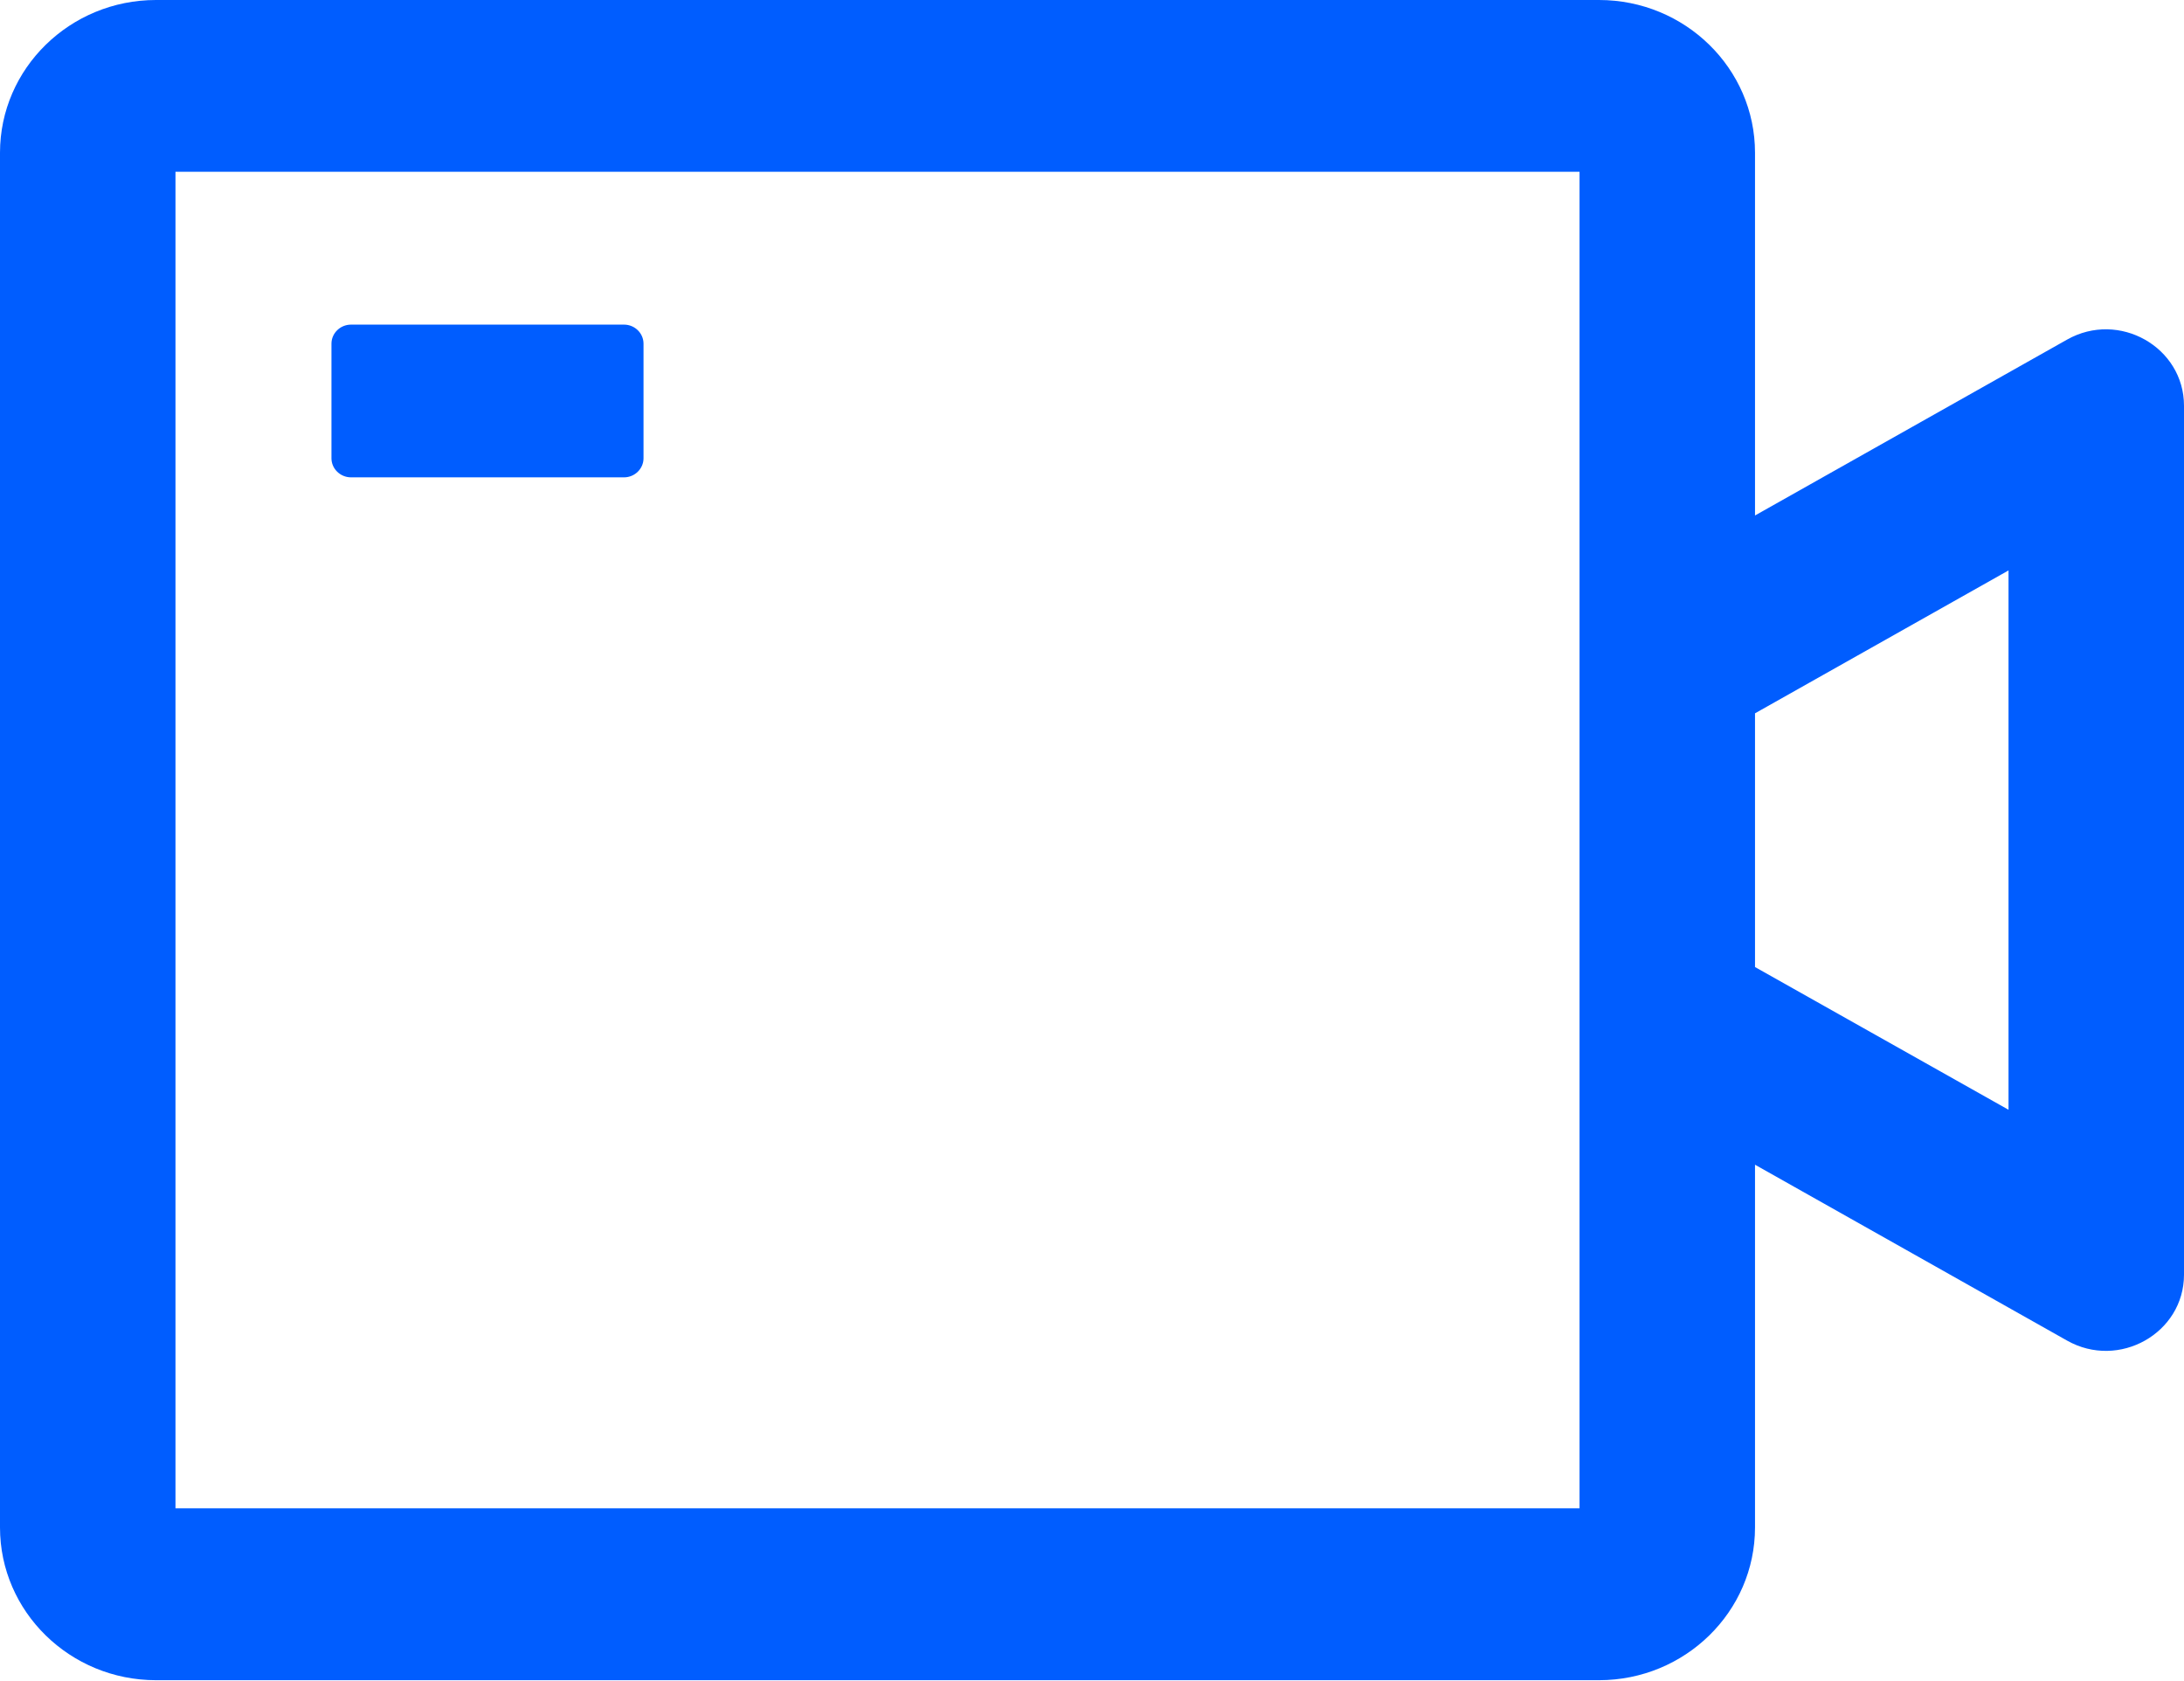
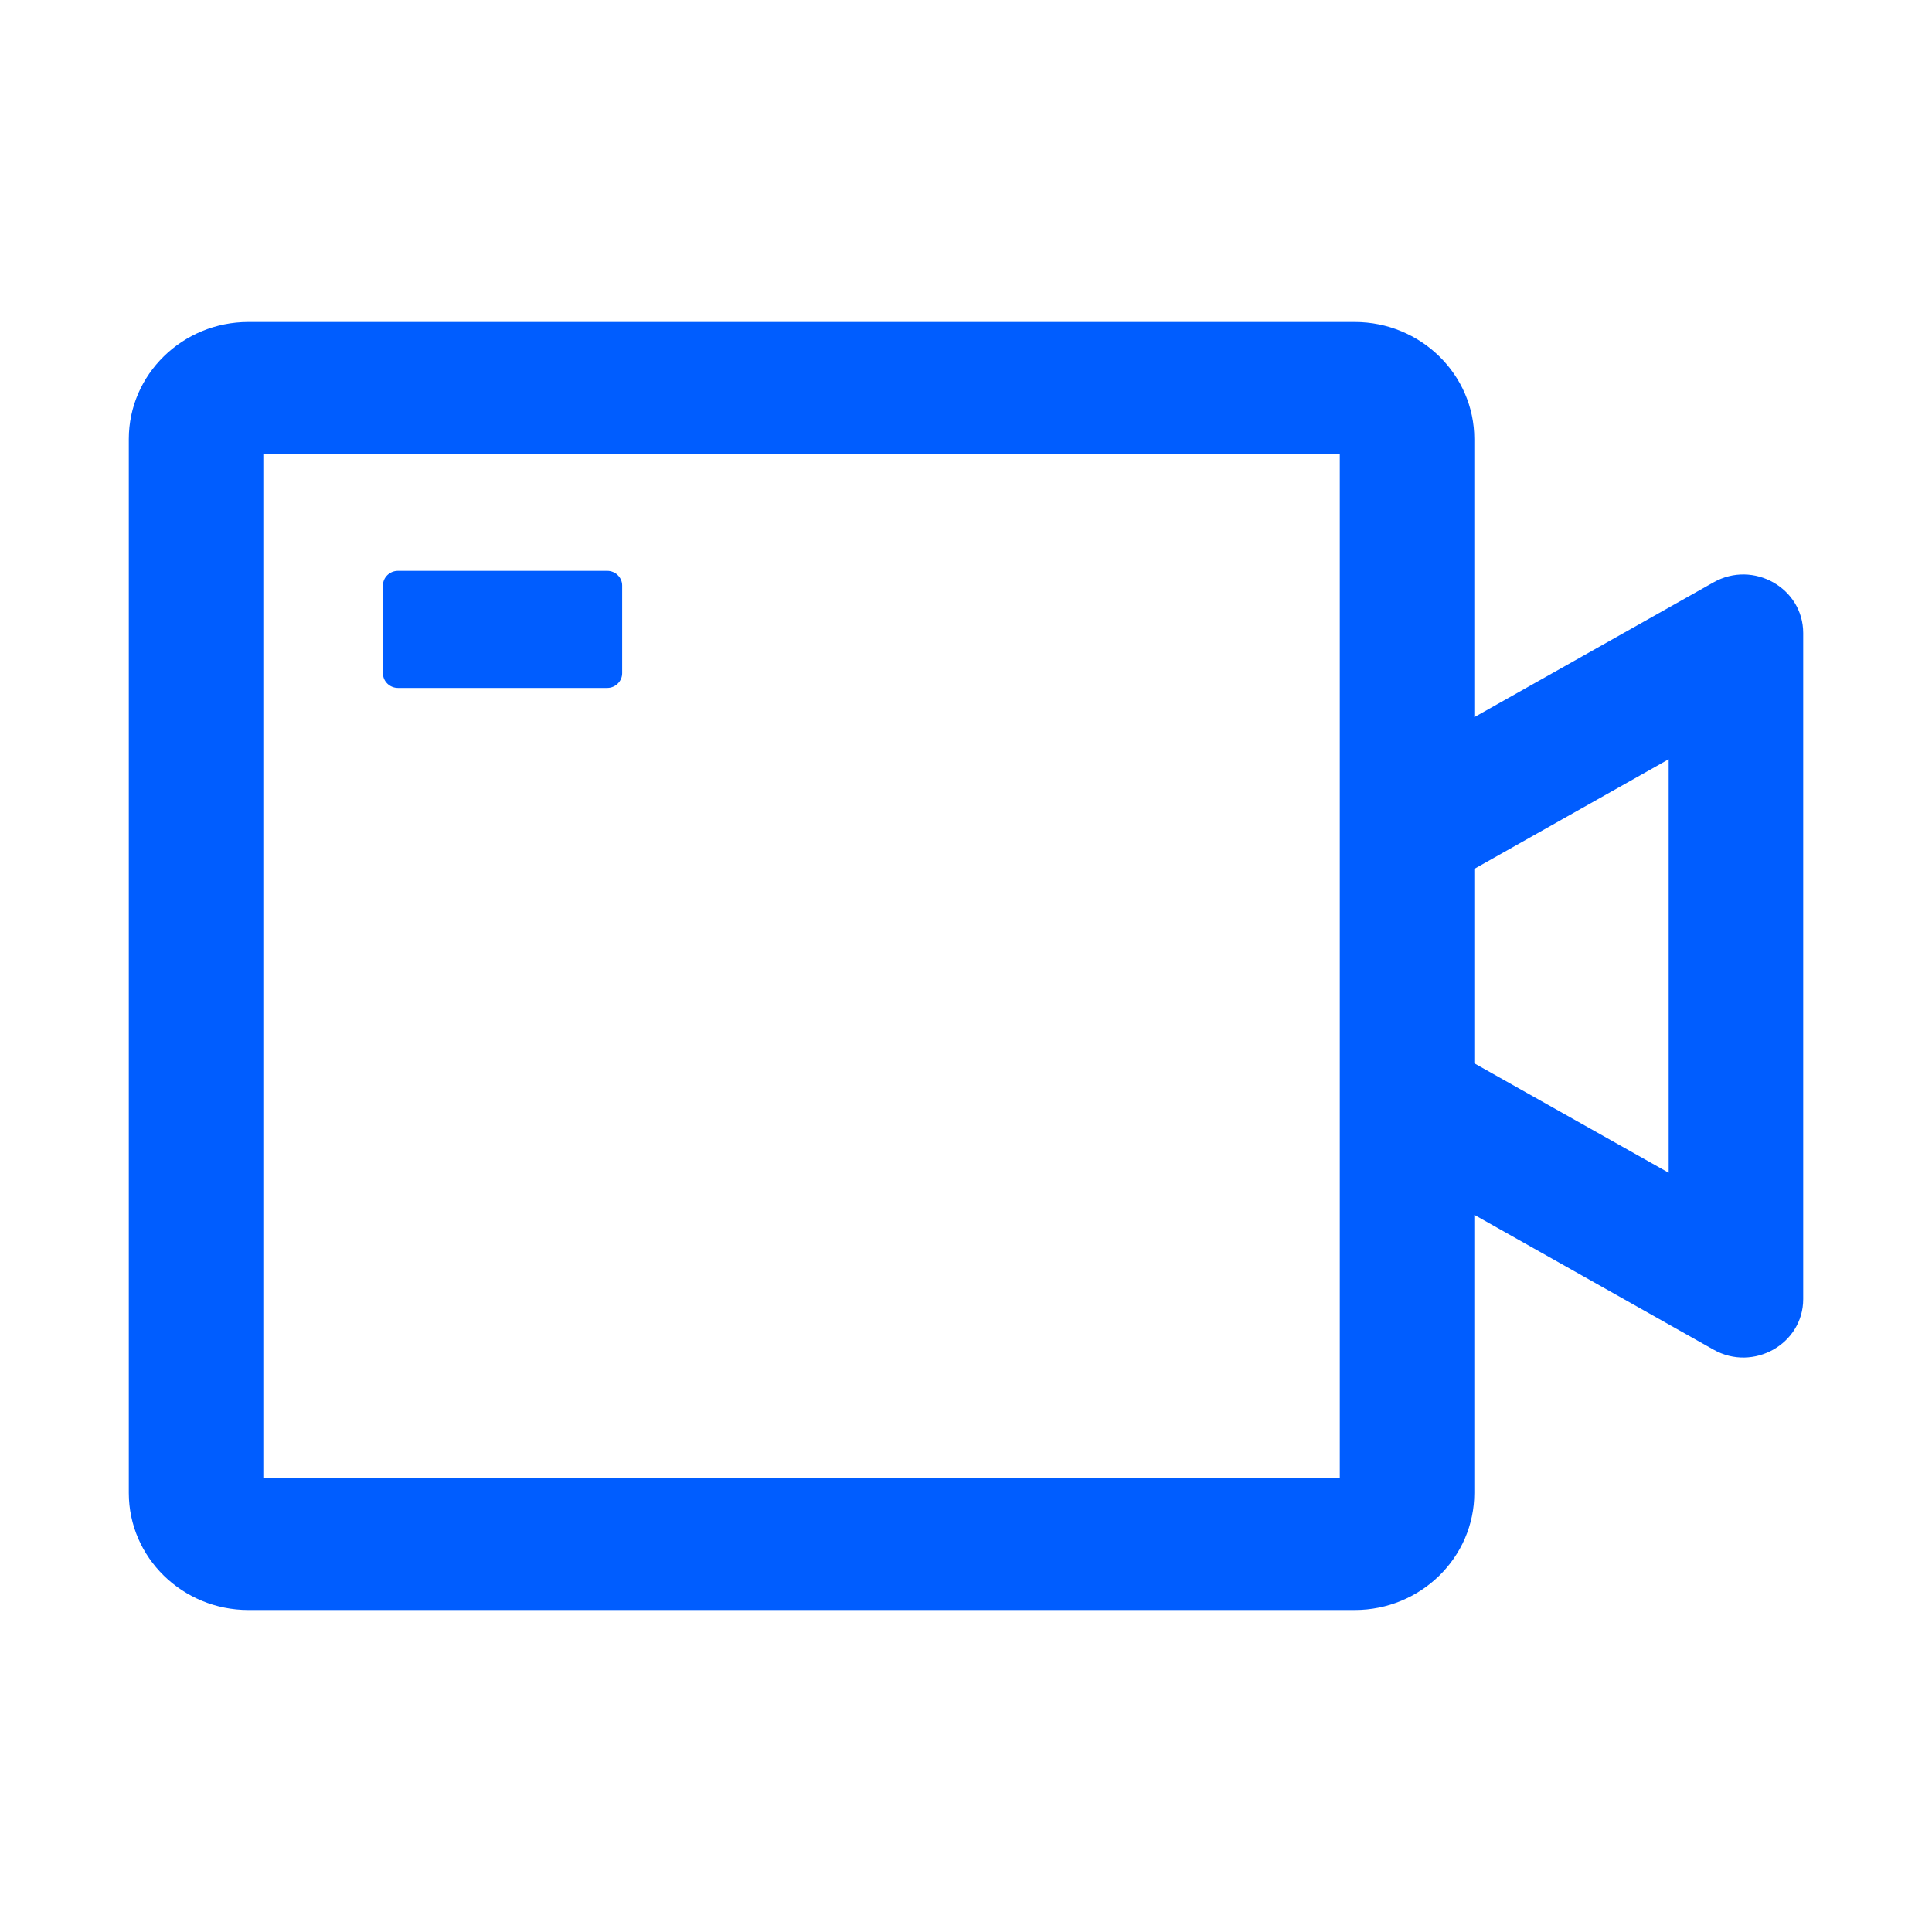
- <svg xmlns="http://www.w3.org/2000/svg" width="26" height="20" viewBox="0 0 26 20" fill="none">
-   <path d="M24.607 4.043L20.893 6.136V1.818C20.893 0.815 20.06 0 19.036 0H1.857C0.833 0 0 0.815 0 1.818V18.182C0 19.185 0.833 20 1.857 20H19.036C20.06 20 20.893 19.185 20.893 18.182V13.864L24.607 15.957C25.225 16.307 26 15.869 26 15.173V4.83C26 4.131 25.225 3.693 24.607 4.043ZM18.804 17.954H2.089V2.045H18.804V17.954ZM23.911 13.21L20.893 11.511V8.491L23.911 6.79V13.21ZM4.179 5.682H7.429C7.556 5.682 7.661 5.58 7.661 5.455V4.091C7.661 3.966 7.556 3.864 7.429 3.864H4.179C4.051 3.864 3.946 3.966 3.946 4.091V5.455C3.946 5.58 4.051 5.682 4.179 5.682Z" fill="#005DFF" />
+ <svg xmlns="http://www.w3.org/2000/svg" width="30" height="30" viewBox="0 0 30 30" fill="none">
+   <path d="M26.607 9.043L22.893 11.136V6.818C22.893 5.815 22.06 5 21.036 5H3.857C2.833 5 2 5.815 2 6.818V23.182C2 24.185 2.833 25 3.857 25H21.036C22.06 25 22.893 24.185 22.893 23.182V18.864L26.607 20.957C27.225 21.307 28 20.869 28 20.173V9.83C28 9.131 27.225 8.693 26.607 9.043ZM20.804 22.954H4.089V7.045H20.804V22.954ZM25.911 18.21L22.893 16.511V13.492L25.911 11.79V18.21ZM6.179 10.682H9.429C9.556 10.682 9.661 10.579 9.661 10.454V9.091C9.661 8.966 9.556 8.864 9.429 8.864H6.179C6.051 8.864 5.946 8.966 5.946 9.091V10.454C5.946 10.579 6.051 10.682 6.179 10.682Z" fill="#005DFF" />
</svg>
